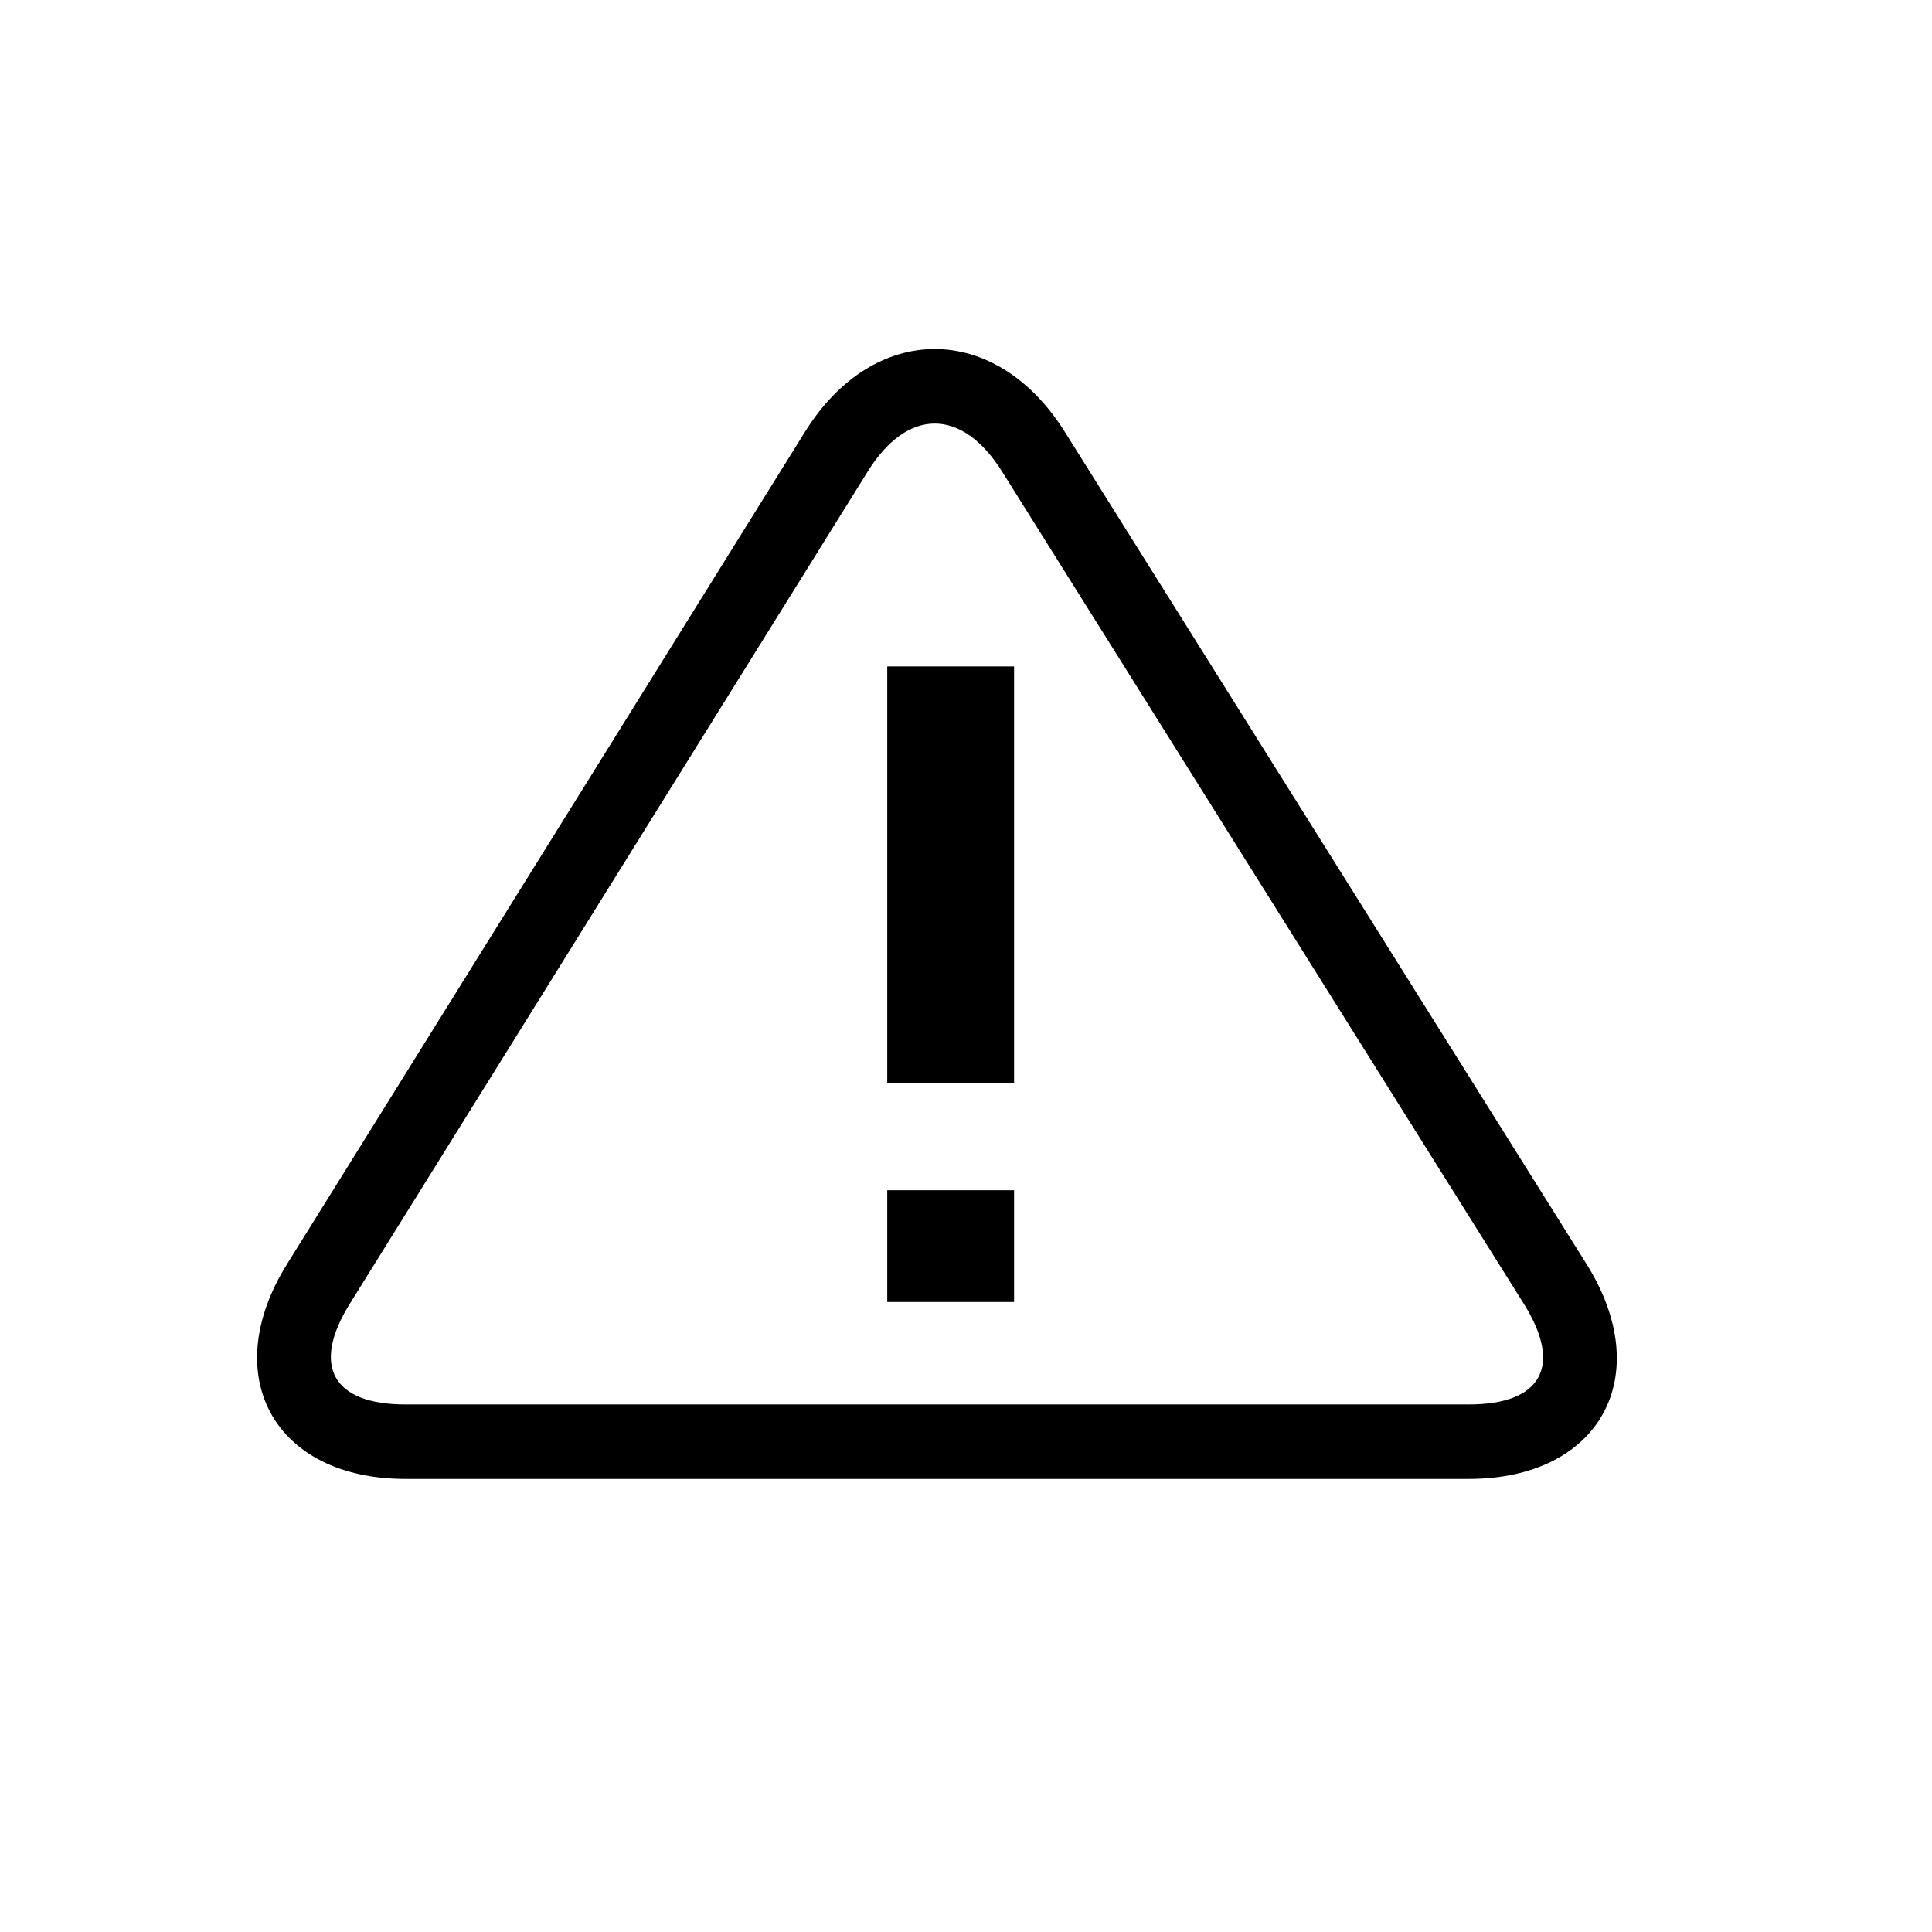
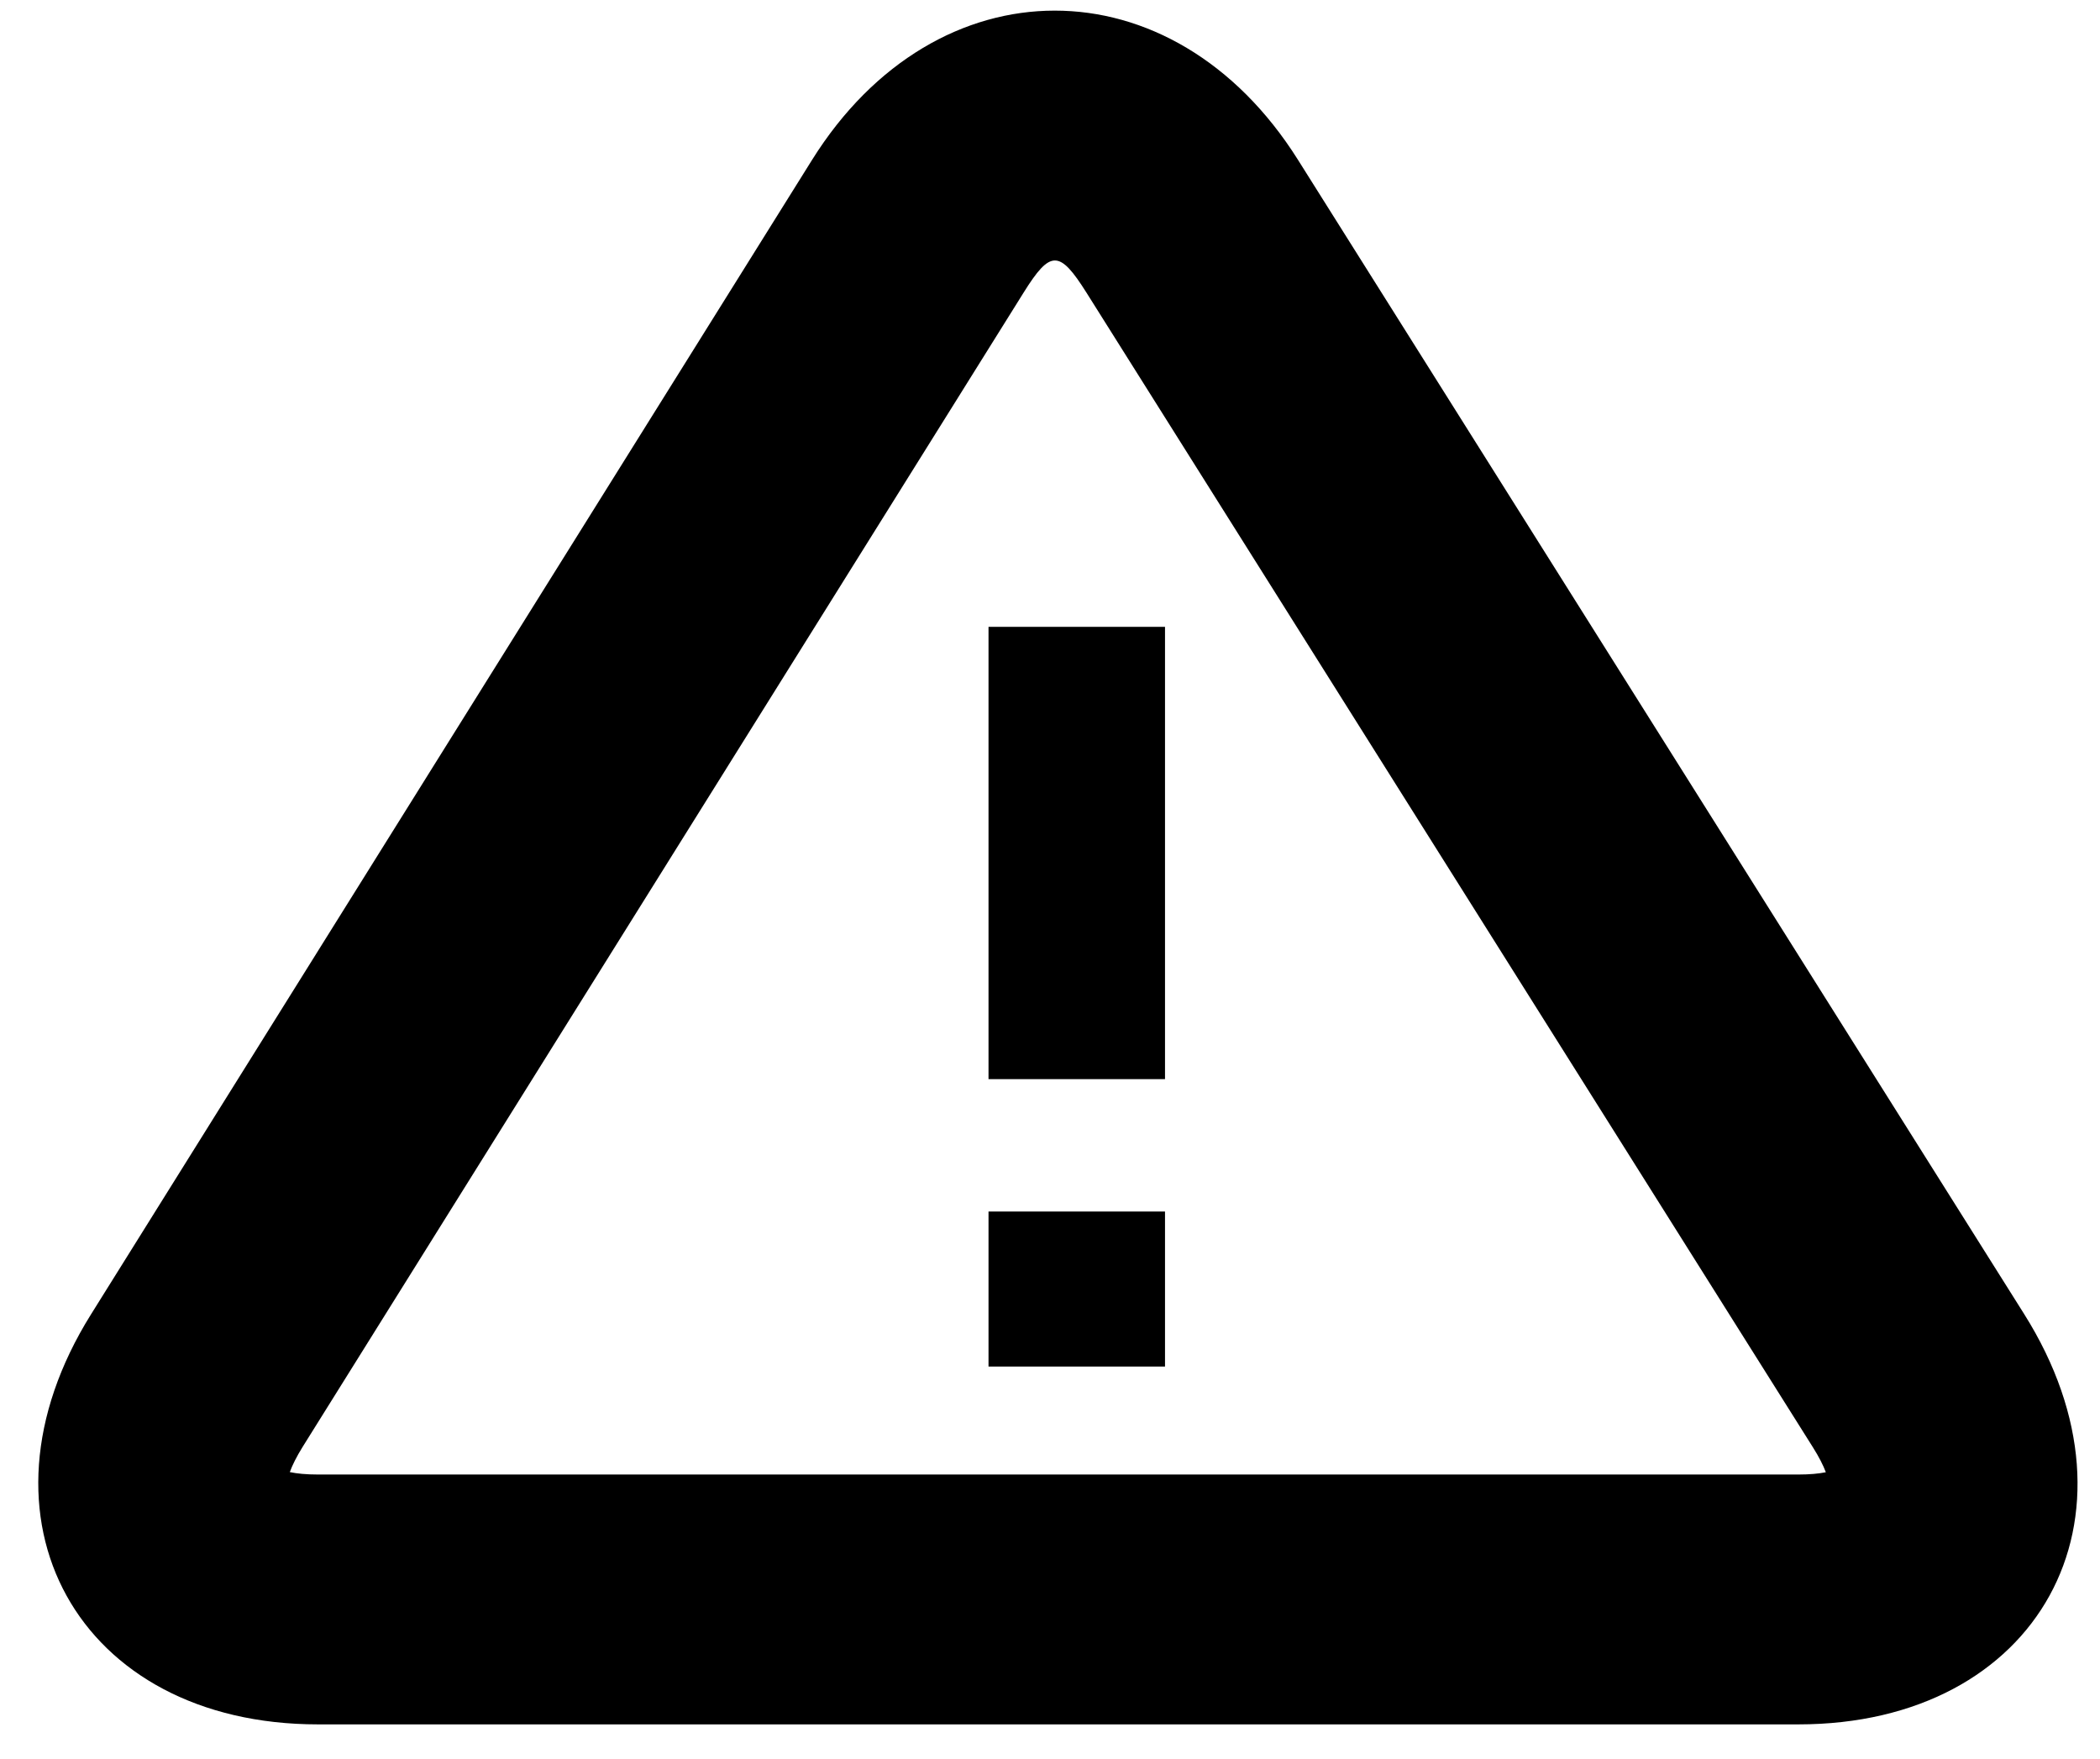
- <svg xmlns="http://www.w3.org/2000/svg" width="60" height="60" viewBox="0 0 70 70">
-   <g fill="none" fill-rule="evenodd" transform="translate(9, 12)">
-     <path fill="#000000" fill-rule="nonzero" d="M22.44 5.083L3.676 35.234c-1.402 2.252-.632 3.652 2.015 3.652h38.527c2.641 0 3.406-1.393 1.992-3.648L27.308 5.087c-1.454-2.32-3.427-2.319-4.868-.004zM20.164 3.65c2.491-4.003 6.907-4.005 9.416-.003l18.902 30.15c2.54 4.053.491 7.787-4.264 7.787H5.691c-4.758 0-6.812-3.734-4.292-7.782L20.164 3.65z" />
-     <path fill="#000000" d="M27.742 27.234h-4.595V12.146h4.595v15.088zm0 7.94h-4.595v-4.05h4.595v4.05z" />
+ <svg xmlns="http://www.w3.org/2000/svg" width="43px" height="36px" viewBox="0 0 43 36" version="1.1">
+   <g id="Symbols" stroke="none" stroke-width="1" fill="none" fill-rule="evenodd">
+     <g id="radar-storm-no-alerts" transform="translate(-159, -292)" fill="#000">
+       <g id="alert-icon" transform="translate(152, 284)">
+         <path d="M31.788,12.398 L46.66,36.034 C48.399,38.798 47.085,41.192 43.823,41.192 L13.512,41.192 C10.251,41.192 8.927,38.8 10.654,36.035 L25.417,12.4 C27.138,9.644 30.056,9.645 31.788,12.398 Z M44.12,37.632 L29.249,13.996 C28.694,13.114 28.508,13.114 27.961,13.989 L13.198,37.624 C13.071,37.828 12.985,38.003 12.934,38.142 C13.078,38.173 13.272,38.192 13.512,38.192 L43.823,38.192 C44.055,38.192 44.244,38.174 44.386,38.145 C44.334,38.006 44.247,37.833 44.12,37.632 Z M11.407,36.502 C10.048,38.679 10.949,40.308 13.512,40.308 L43.823,40.308 C46.384,40.308 47.278,38.681 45.908,36.504 L31.037,12.868 C29.652,10.667 27.544,10.668 26.17,12.867 L11.407,36.502 Z M33.576,11.27 L48.447,34.906 C51.073,39.079 48.747,43.308 43.823,43.308 L13.512,43.308 C8.591,43.308 6.256,39.086 8.863,34.913 L23.626,11.277 C26.173,7.2 31.013,7.198 33.576,11.27 Z" id="Path-4" fill-rule="nonzero" />
+         <path d="M30.855,30.096 L27.241,30.096 L27.241,20.835 L30.855,20.835 L30.855,30.096 Z M30.855,35.981 L27.241,35.981 L27.241,32.807 L30.855,32.807 L30.855,35.981 Z" id="!" fill-rule="evenodd" />
+       </g>
+     </g>
  </g>
</svg>
